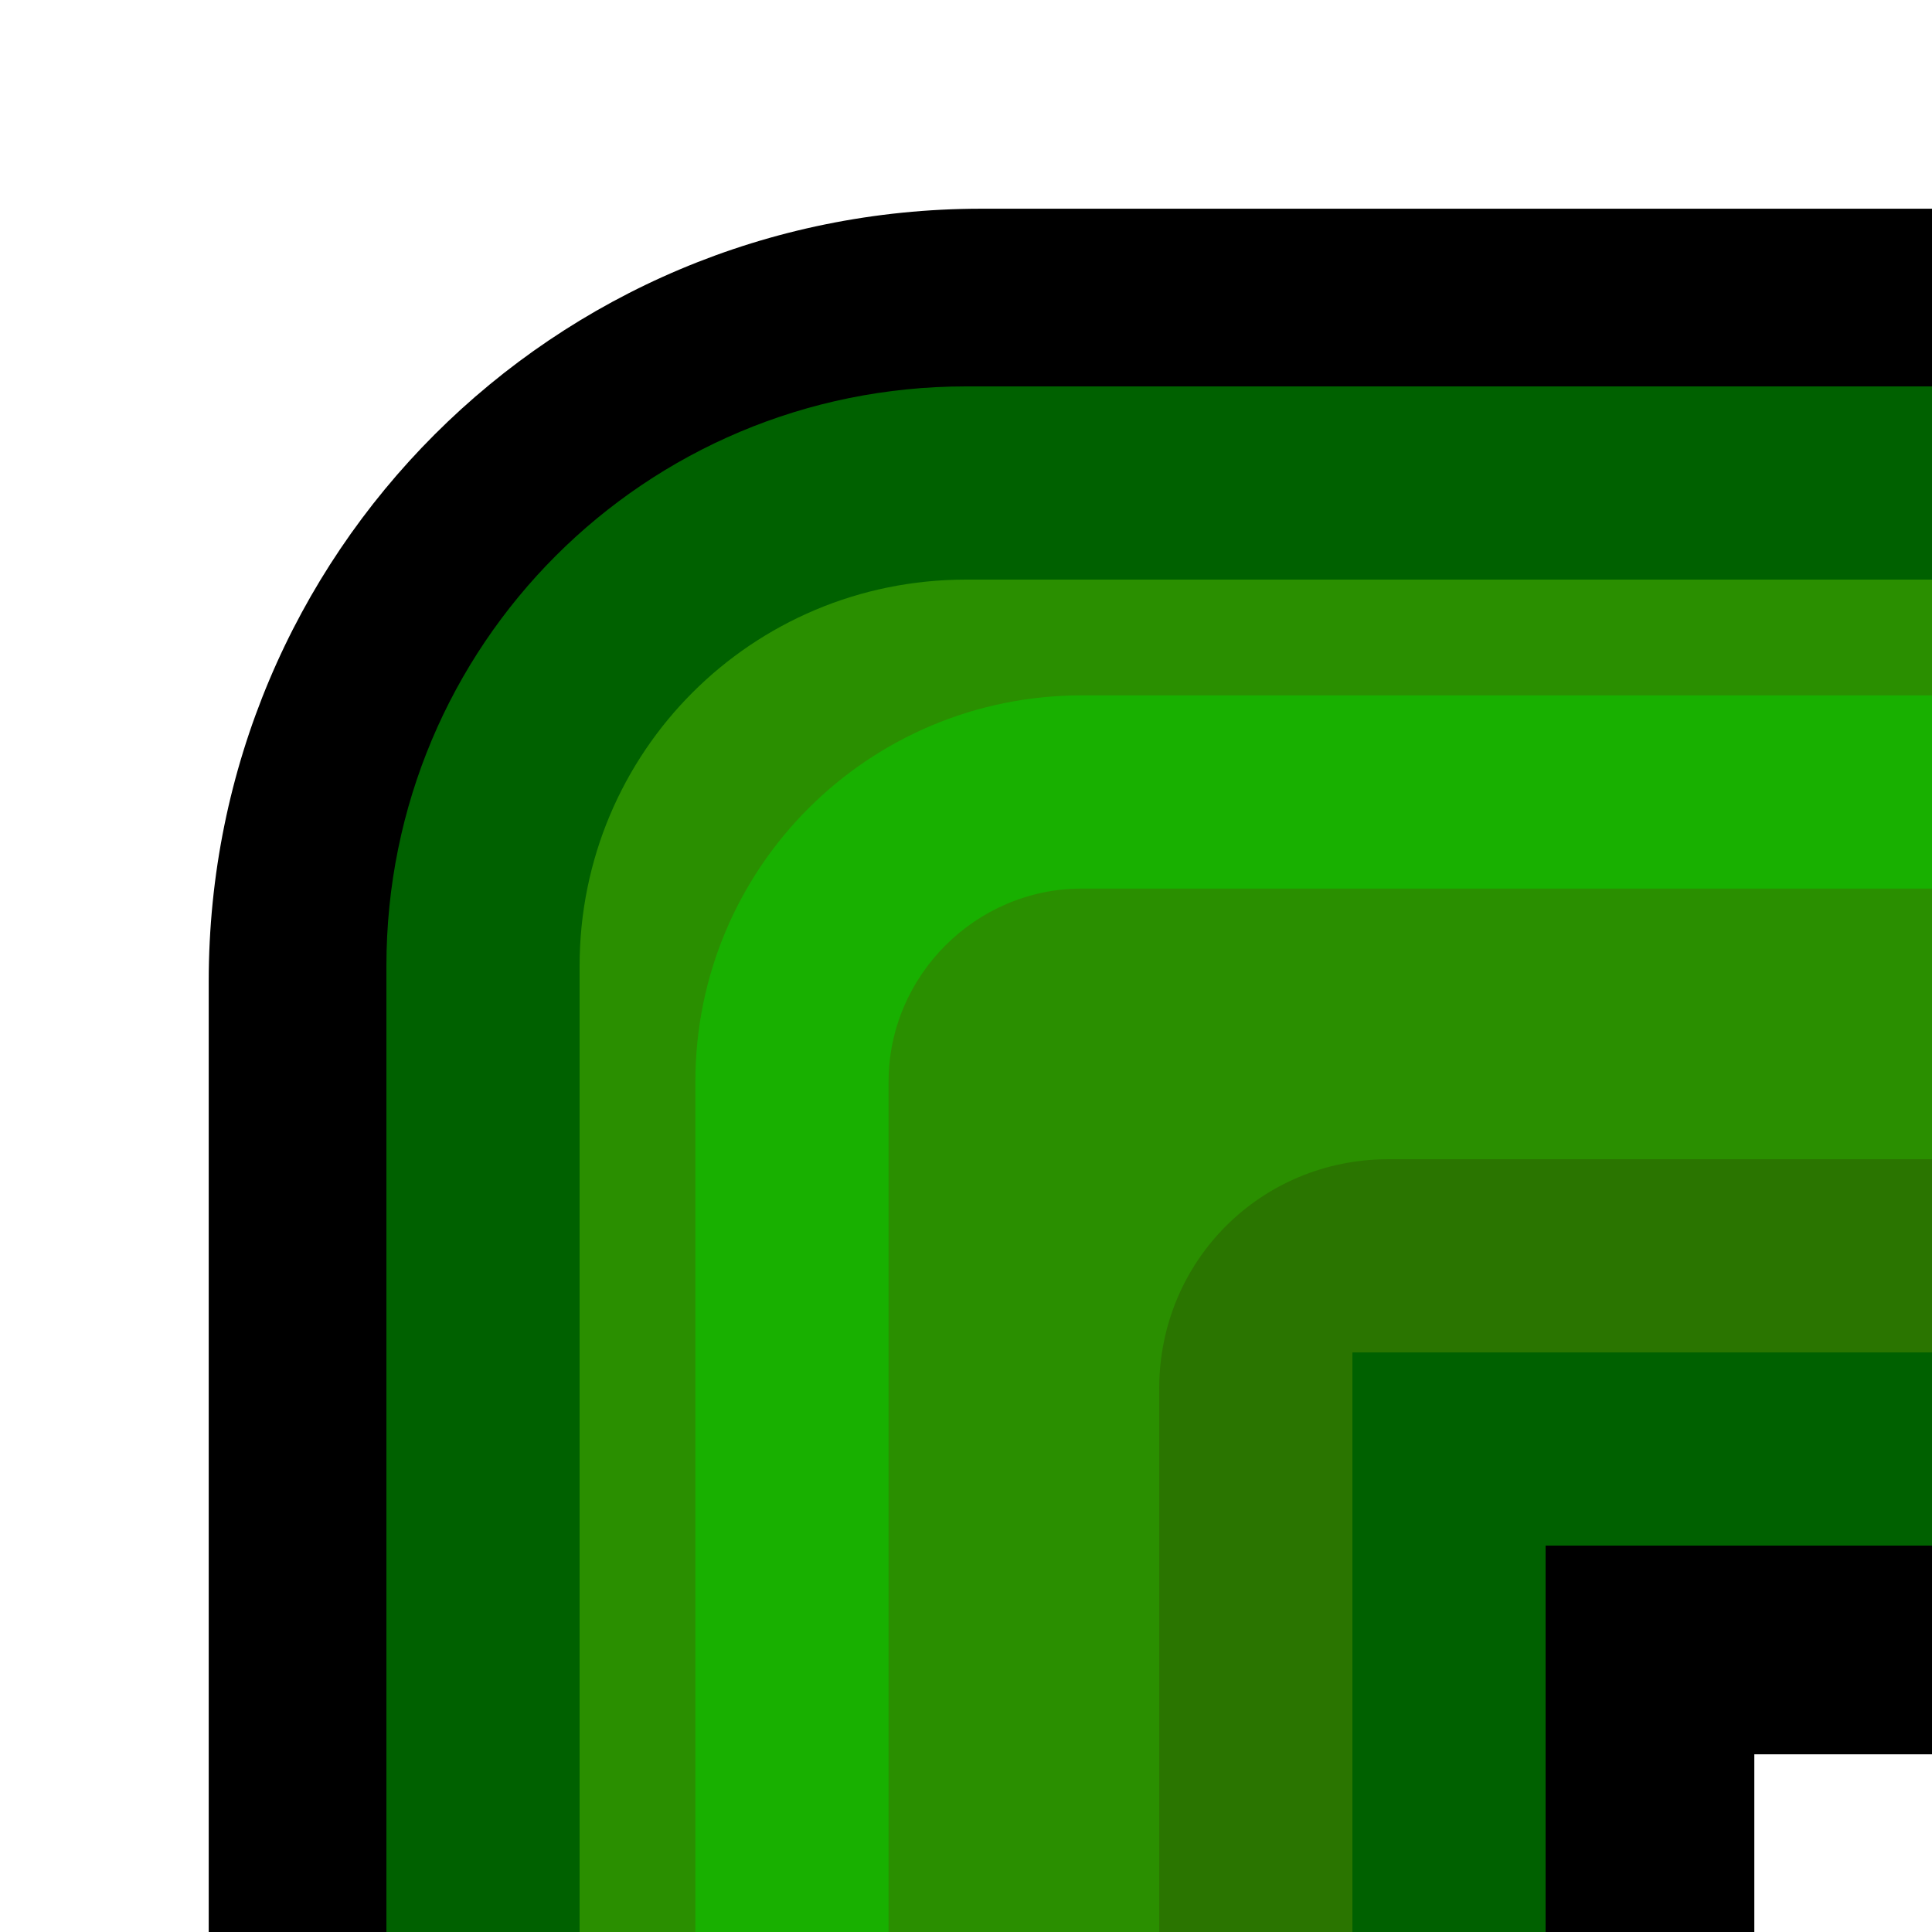
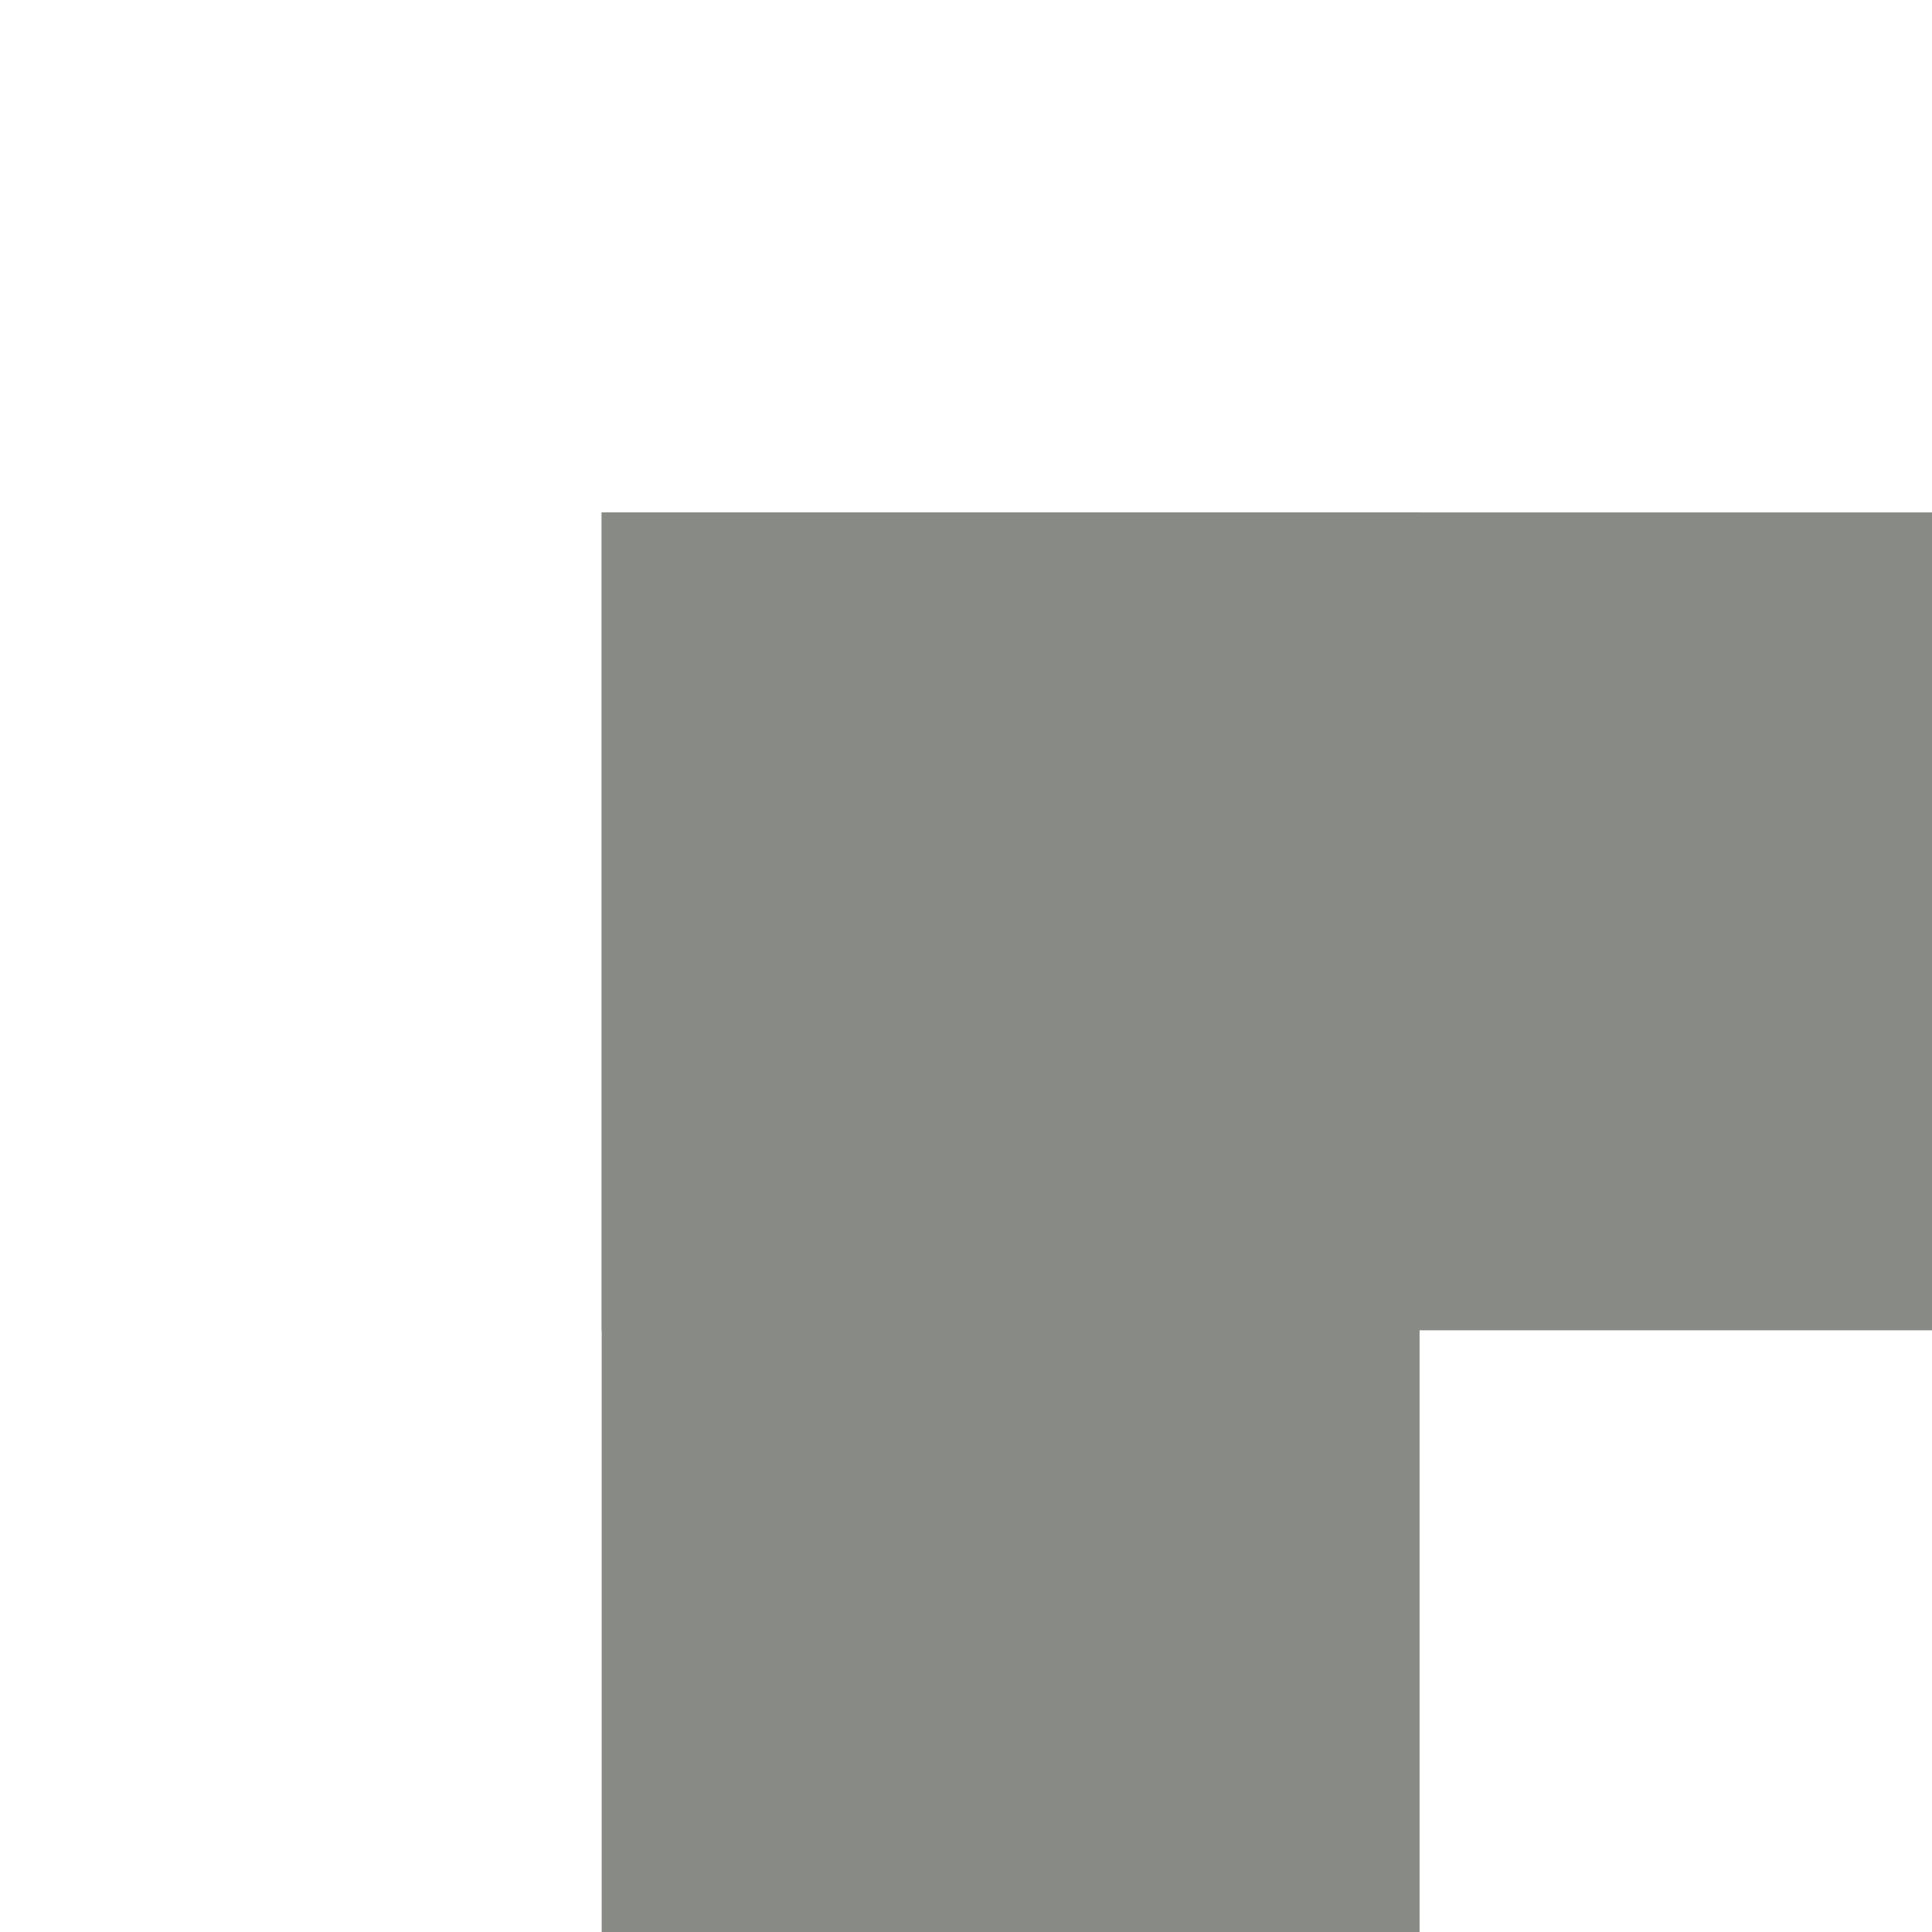
- <svg xmlns="http://www.w3.org/2000/svg" id="svg1" width="177.165px" height="177.165px">
+ <svg xmlns="http://www.w3.org/2000/svg" id="svg1" width="177.165px" height="177.165px" version="1.1">
  <defs id="defs3">
    <defs id="defs828">
      <defs id="defs829" />
      <defs id="defs837" />
    </defs>
  </defs>
-   <g id="g8273" transform="translate(177.1654,531.4961)">
-     <g id="g8257">
-       <path style="fill:#000000;fill-opacity:1;stroke:none;stroke-width:6.25;stroke-linecap:round;stroke-linejoin:round;stroke-miterlimit:4;stroke-dasharray:none;stroke-opacity:1" d="M -87.16,-512.357 C -126.42,-512.357 -158.026,-480.751 -158.026,-441.491 C -158.026,-264.326 -158.026,-87.16 -158.026,90.005 C -158.026,129.265 -126.42,160.871 -87.16,160.871 C 90.005,160.871 267.171,160.871 444.336,160.871 C 483.596,160.871 515.202,129.265 515.202,90.005 C 515.202,-87.16 515.202,-264.326 515.202,-441.491 C 515.202,-480.751 483.596,-512.357 444.336,-512.357 C 267.171,-512.357 90.005,-512.357 -87.16,-512.357 z M -16.294,-370.625 C 54.572,-370.625 125.438,-370.625 196.304,-370.625 C 196.304,-299.759 196.304,-228.893 196.304,-158.026 C 125.438,-158.026 54.572,-158.026 -16.294,-158.026 C -16.294,-228.893 -16.294,-299.759 -16.294,-370.625 z M 338.037,-370.625 C 349.848,-370.625 361.659,-370.625 373.47,-370.625 C 373.47,-299.759 373.47,-228.893 373.47,-158.026 C 361.659,-158.026 349.848,-158.026 338.037,-158.026 C 338.037,-228.893 338.037,-299.759 338.037,-370.625 z M -16.294,-16.294 C 54.572,-16.294 125.438,-16.294 196.304,-16.294 C 196.304,-4.483 196.304,7.328 196.304,19.139 C 125.438,19.139 54.572,19.139 -16.294,19.139 C -16.294,7.328 -16.294,-4.483 -16.294,-16.294 z M 338.037,-16.294 C 349.848,-16.294 361.659,-16.294 373.47,-16.294 C 373.47,-4.483 373.47,7.328 373.47,19.139 C 361.659,19.139 349.848,19.139 338.037,19.139 C 338.037,7.328 338.037,-4.483 338.037,-16.294 z " id="rect2083" />
-       <path style="fill:#006100;fill-opacity:1;stroke:none;stroke-width:6.25;stroke-linecap:round;stroke-linejoin:round;stroke-miterlimit:4;stroke-dasharray:none;stroke-opacity:1" d="M -88.583,-496.063 C -118.028,-496.063 -141.732,-472.358 -141.732,-442.913 L -141.732,88.583 C -141.732,118.028 -118.028,141.732 -88.583,141.732 L 442.913,141.732 C 472.358,141.732 496.063,118.028 496.063,88.583 L 496.063,-442.913 C 496.063,-472.358 472.358,-496.063 442.913,-496.063 L -88.583,-496.063 z M -35.433,-389.764 L 212.598,-389.764 L 212.598,-141.732 L -35.433,-141.732 L -35.433,-389.764 z M 318.898,-389.764 L 389.764,-389.764 L 389.764,-141.732 L 318.898,-141.732 L 318.898,-389.764 z M -35.433,-35.433 L 212.598,-35.433 L 212.598,35.433 L -35.433,35.433 L -35.433,-35.433 z M 318.898,-35.433 L 389.764,-35.433 L 389.764,35.433 L 318.898,35.433 L 318.898,-35.433 z " id="rect2055" />
-       <path style="fill:#2a8f00;fill-opacity:1;stroke:none;stroke-width:6.25;stroke-linecap:round;stroke-linejoin:round;stroke-miterlimit:4;stroke-dasharray:none;stroke-opacity:1" d="M -88.583,-478.346 C -108.213,-478.346 -124.016,-462.543 -124.016,-442.913 L -124.016,88.583 C -124.016,108.213 -108.213,124.016 -88.583,124.016 L 442.913,124.016 C 462.543,124.016 478.346,108.213 478.346,88.583 L 478.346,-442.913 C 478.346,-462.543 462.543,-478.346 442.913,-478.346 L -88.583,-478.346 z M -53.15,-407.48 L 230.315,-407.48 L 230.315,-124.016 L -53.15,-124.016 L -53.15,-407.48 z M 301.181,-407.48 L 407.48,-407.48 L 407.48,-124.016 L 301.181,-124.016 L 301.181,-407.48 z M -53.15,-53.15 L 230.315,-53.15 L 230.315,53.15 L -53.15,53.15 L -53.15,-53.15 z M 301.181,-53.15 L 407.48,-53.15 L 407.48,53.15 L 301.181,53.15 L 301.181,-53.15 z " id="rect2069" />
-       <path style="fill:#18b000;fill-opacity:1;stroke:none;stroke-width:6.25;stroke-linecap:round;stroke-linejoin:round;stroke-miterlimit:4;stroke-dasharray:none;stroke-opacity:1" d="M -77.967,-467.731 C -97.57,-467.731 -113.4,-451.901 -113.4,-432.298 L -113.4,63.765 C -113.4,78.336 -103.227,88.225 -90.701,93.662 C -93.663,90.523 -95.683,86.159 -95.683,81.482 L -95.683,-432.298 C -95.683,-442.018 -87.687,-450.014 -77.967,-450.014 L 435.813,-450.014 C 440.49,-450.014 444.854,-447.994 447.993,-445.031 C 442.556,-457.558 432.667,-467.731 418.096,-467.731 L -77.967,-467.731 z " id="rect5074" />
-       <path style="fill:#18b000;fill-opacity:1;stroke:none;stroke-width:6.25;stroke-linecap:round;stroke-linejoin:round;stroke-miterlimit:4;stroke-dasharray:none;stroke-opacity:1" d="M 235.948,-409.045 C 238.949,-405.865 240.931,-401.602 240.931,-396.865 L 240.931,-131.117 C 240.931,-121.27 233.061,-113.4 223.214,-113.4 L -42.534,-113.4 C -47.272,-113.4 -51.534,-115.382 -54.714,-118.383 C -49.277,-105.856 -39.388,-95.683 -24.817,-95.683 L 223.214,-95.683 C 242.817,-95.683 258.647,-111.513 258.647,-131.117 L 258.647,-379.148 C 258.647,-393.719 248.475,-403.608 235.948,-409.045 z " id="rect5084" />
-       <path style="fill:#18b000;fill-opacity:1;stroke:none;stroke-width:6.25;stroke-linecap:round;stroke-linejoin:round;stroke-miterlimit:4;stroke-dasharray:none;stroke-opacity:1" d="M 413.113,-409.045 C 416.114,-405.865 418.096,-401.602 418.096,-396.865 L 418.096,-131.117 C 418.096,-121.27 410.226,-113.4 400.38,-113.4 L 311.797,-113.4 C 307.059,-113.4 302.796,-115.382 299.617,-118.383 C 305.049,-105.867 314.955,-95.683 329.513,-95.683 L 400.38,-95.683 C 419.965,-95.683 435.813,-111.531 435.813,-131.117 L 435.813,-379.148 C 435.813,-393.706 425.629,-403.613 413.113,-409.045 z " id="rect5815" />
-       <path style="fill:#18b000;fill-opacity:1;stroke:none;stroke-width:6.25;stroke-linecap:round;stroke-linejoin:round;stroke-miterlimit:4;stroke-dasharray:none;stroke-opacity:1" d="M 413.113,-54.714 C 416.114,-51.534 418.096,-47.272 418.096,-42.534 L 418.096,46.049 C 418.096,55.895 410.226,63.765 400.38,63.765 L 311.797,63.765 C 307.059,63.765 302.796,61.784 299.617,58.783 C 305.08,71.37 314.872,81.482 329.513,81.482 L 400.38,81.482 C 420.077,81.482 435.813,65.747 435.813,46.049 L 435.813,-24.817 C 435.813,-39.459 425.701,-49.251 413.113,-54.714 z " id="rect5817" />
-       <path style="fill:#18b000;fill-opacity:1;stroke:none;stroke-width:6.25;stroke-linecap:round;stroke-linejoin:round;stroke-miterlimit:4;stroke-dasharray:none;stroke-opacity:1" d="M 235.948,-54.714 C 238.949,-51.534 240.931,-47.272 240.931,-42.534 C 240.931,-13.006 240.931,16.521 240.931,46.049 C 240.931,55.895 233.061,63.765 223.214,63.765 C 134.631,63.765 46.049,63.765 -42.534,63.765 C -47.272,63.765 -51.534,61.784 -54.714,58.783 C -49.251,71.37 -39.459,81.482 -24.817,81.482 C 57.86,81.482 140.537,81.482 223.214,81.482 C 242.912,81.482 258.647,65.747 258.647,46.049 C 258.647,22.427 258.647,-1.195 258.647,-24.817 C 258.647,-39.459 248.535,-49.251 235.948,-54.714 z " id="rect5819" />
-       <path style="fill:#2a7500;fill-opacity:1;stroke:none;stroke-width:6.25;stroke-linecap:round;stroke-linejoin:round;stroke-miterlimit:4;stroke-dasharray:none;stroke-opacity:1" d="M 439.592,-478.346 C 451.31,-478.346 460.63,-469.026 460.63,-457.308 C 460.63,-276.452 460.63,-95.595 460.63,85.261 C 460.63,96.979 451.31,106.299 439.592,106.299 C 258.735,106.299 77.879,106.299 -102.977,106.299 C -114.696,106.299 -124.016,96.979 -124.016,85.261 C -124.016,86.368 -124.016,87.475 -124.016,88.583 C -124.016,108.213 -108.213,124.016 -88.583,124.016 C 88.583,124.016 265.748,124.016 442.913,124.016 C 462.543,124.016 478.346,108.213 478.346,88.583 C 478.346,-88.583 478.346,-265.748 478.346,-442.913 C 478.346,-462.543 462.543,-478.346 442.913,-478.346 C 441.806,-478.346 440.699,-478.346 439.592,-478.346 z " id="path6556" />
-       <path style="fill:#2a7500;fill-opacity:1;stroke:none;stroke-width:6.25;stroke-linecap:round;stroke-linejoin:round;stroke-miterlimit:4;stroke-dasharray:none;stroke-opacity:1" d="M -49.828,-70.866 C -61.546,-70.866 -70.866,-61.546 -70.866,-49.828 L -70.866,32.111 C -70.866,42.561 -63.084,50.296 -53.15,52.042 L -53.15,-53.15 L 229.208,-53.15 C 227.461,-63.084 219.726,-70.866 209.277,-70.866 L -49.828,-70.866 z " id="rect7287" />
-       <path style="fill:#2a7500;fill-opacity:1;stroke:none;stroke-width:6.25;stroke-linecap:round;stroke-linejoin:round;stroke-miterlimit:4;stroke-dasharray:none;stroke-opacity:1" d="M -49.828,-425.197 C -61.546,-425.197 -70.866,-415.877 -70.866,-404.158 L -70.866,-145.054 C -70.866,-134.604 -63.084,-126.869 -53.15,-125.123 L -53.15,-407.48 L 229.208,-407.48 C 227.461,-417.414 219.726,-425.197 209.277,-425.197 L -49.828,-425.197 z " id="rect7289" />
-       <path style="fill:#2a7500;fill-opacity:1;stroke:none;stroke-width:6.25;stroke-linecap:round;stroke-linejoin:round;stroke-miterlimit:4;stroke-dasharray:none;stroke-opacity:1" d="M 304.503,-425.197 C 292.785,-425.197 283.465,-415.877 283.465,-404.158 L 283.465,-145.054 C 283.465,-134.604 291.247,-126.869 301.181,-125.123 L 301.181,-407.48 L 406.373,-407.48 C 404.627,-417.414 396.892,-425.197 386.442,-425.197 L 304.503,-425.197 z " id="rect7291" />
-       <path style="fill:#2a7500;fill-opacity:1;stroke:none;stroke-width:6.25;stroke-linecap:round;stroke-linejoin:round;stroke-miterlimit:4;stroke-dasharray:none;stroke-opacity:1" d="M 304.503,-70.866 C 292.785,-70.866 283.465,-61.546 283.465,-49.828 L 283.465,32.111 C 283.465,42.561 291.247,50.296 301.181,52.042 L 301.181,-53.15 L 406.373,-53.15 C 404.627,-63.084 396.892,-70.866 386.442,-70.866 L 304.503,-70.866 z " id="rect7293" />
-     </g>
-   </g>
+   <rect transform="matrix(0,1,-1,0,0,0)" style="color:#000000;clip-rule:nonzero;display:inline;overflow:visible;visibility:visible;opacity:1;isolation:auto;mix-blend-mode:normal;color-interpolation:sRGB;color-interpolation-filters:linearRGB;solid-color:#000000;solid-opacity:1;fill:#888a85;fill-opacity:1;fill-rule:nonzero;stroke:#888a85;stroke-width:17.759;stroke-linecap:round;stroke-linejoin:miter;stroke-miterlimit:4;stroke-dasharray:none;stroke-dashoffset:0;stroke-opacity:1;marker:none;color-rendering:auto;image-rendering:auto;shape-rendering:auto;text-rendering:auto;enable-background:accumulate" id="rect6160" width="57.241" height="132.241" x="55.869" y="-196.296" />
+   <rect y="-188.11" x="-121.296" height="132.241" width="57.241" id="rect6179" style="color:#000000;clip-rule:nonzero;display:inline;overflow:visible;visibility:visible;opacity:1;isolation:auto;mix-blend-mode:normal;color-interpolation:sRGB;color-interpolation-filters:linearRGB;solid-color:#000000;solid-opacity:1;fill:#888a85;fill-opacity:1;fill-rule:nonzero;stroke:#888a85;stroke-width:17.759;stroke-linecap:round;stroke-linejoin:miter;stroke-miterlimit:4;stroke-dasharray:none;stroke-dashoffset:0;stroke-opacity:1;marker:none;color-rendering:auto;image-rendering:auto;shape-rendering:auto;text-rendering:auto;enable-background:accumulate" transform="scale(-1,-1)" />
</svg>
